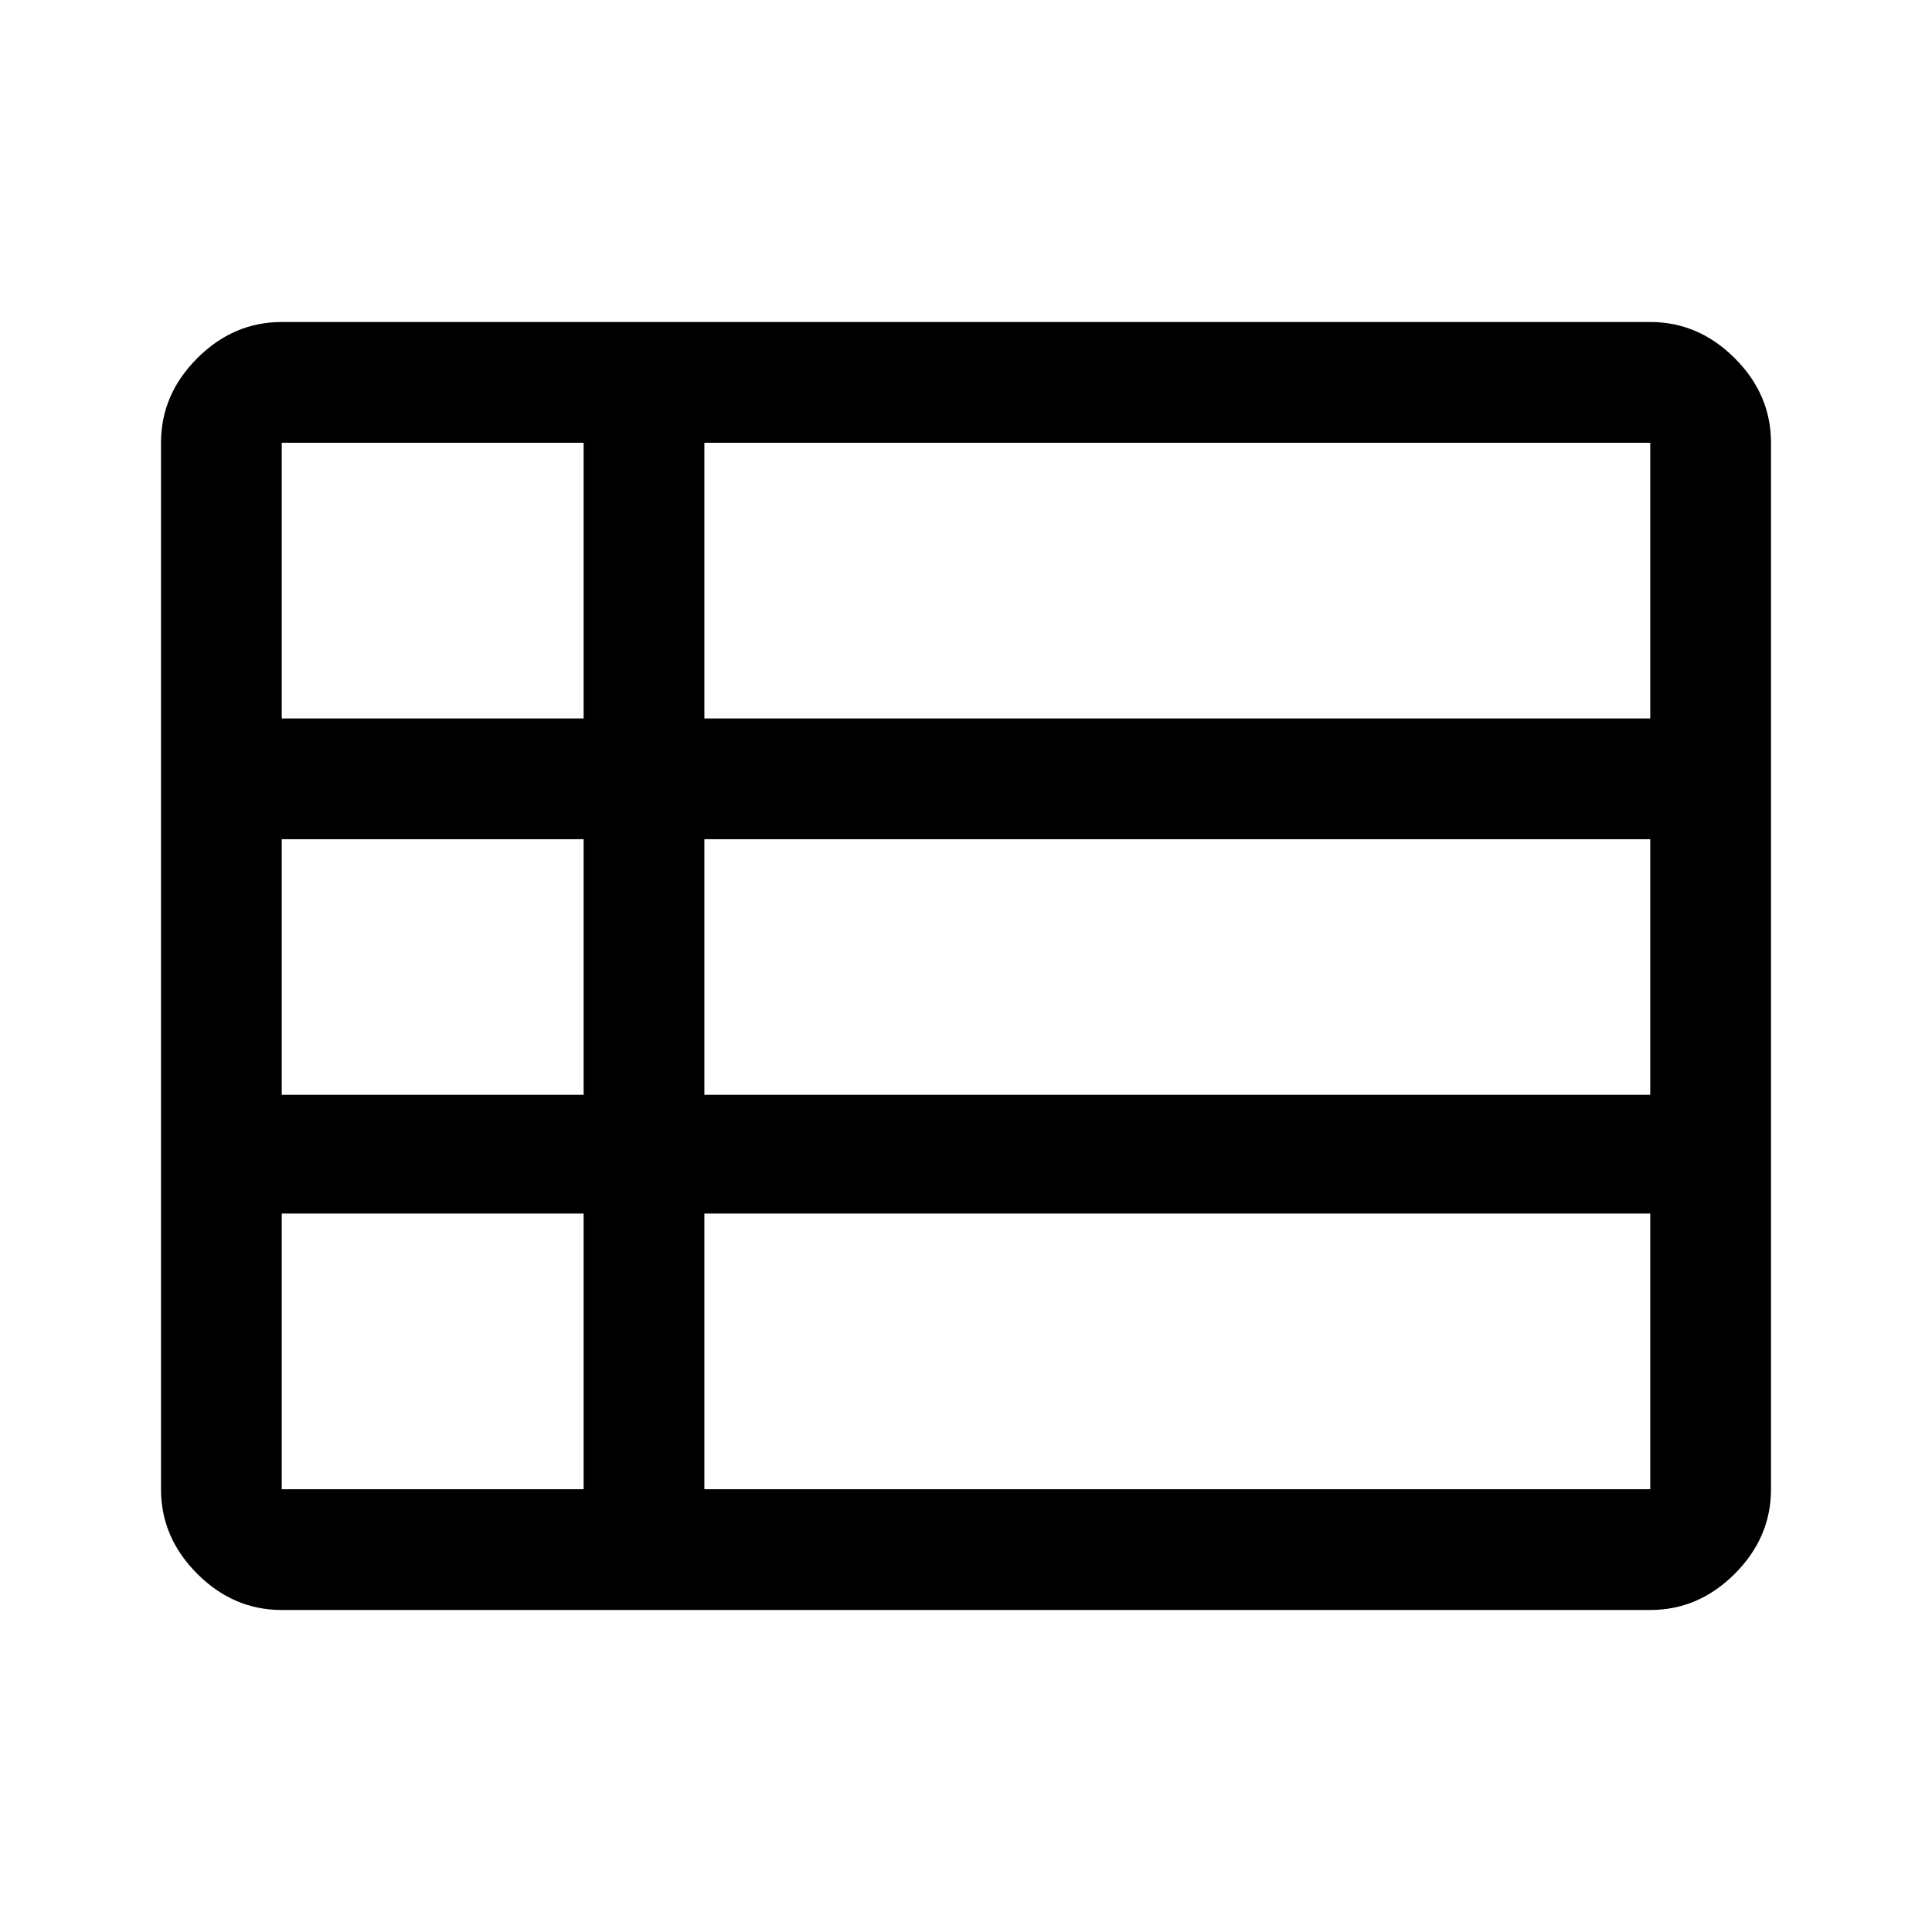
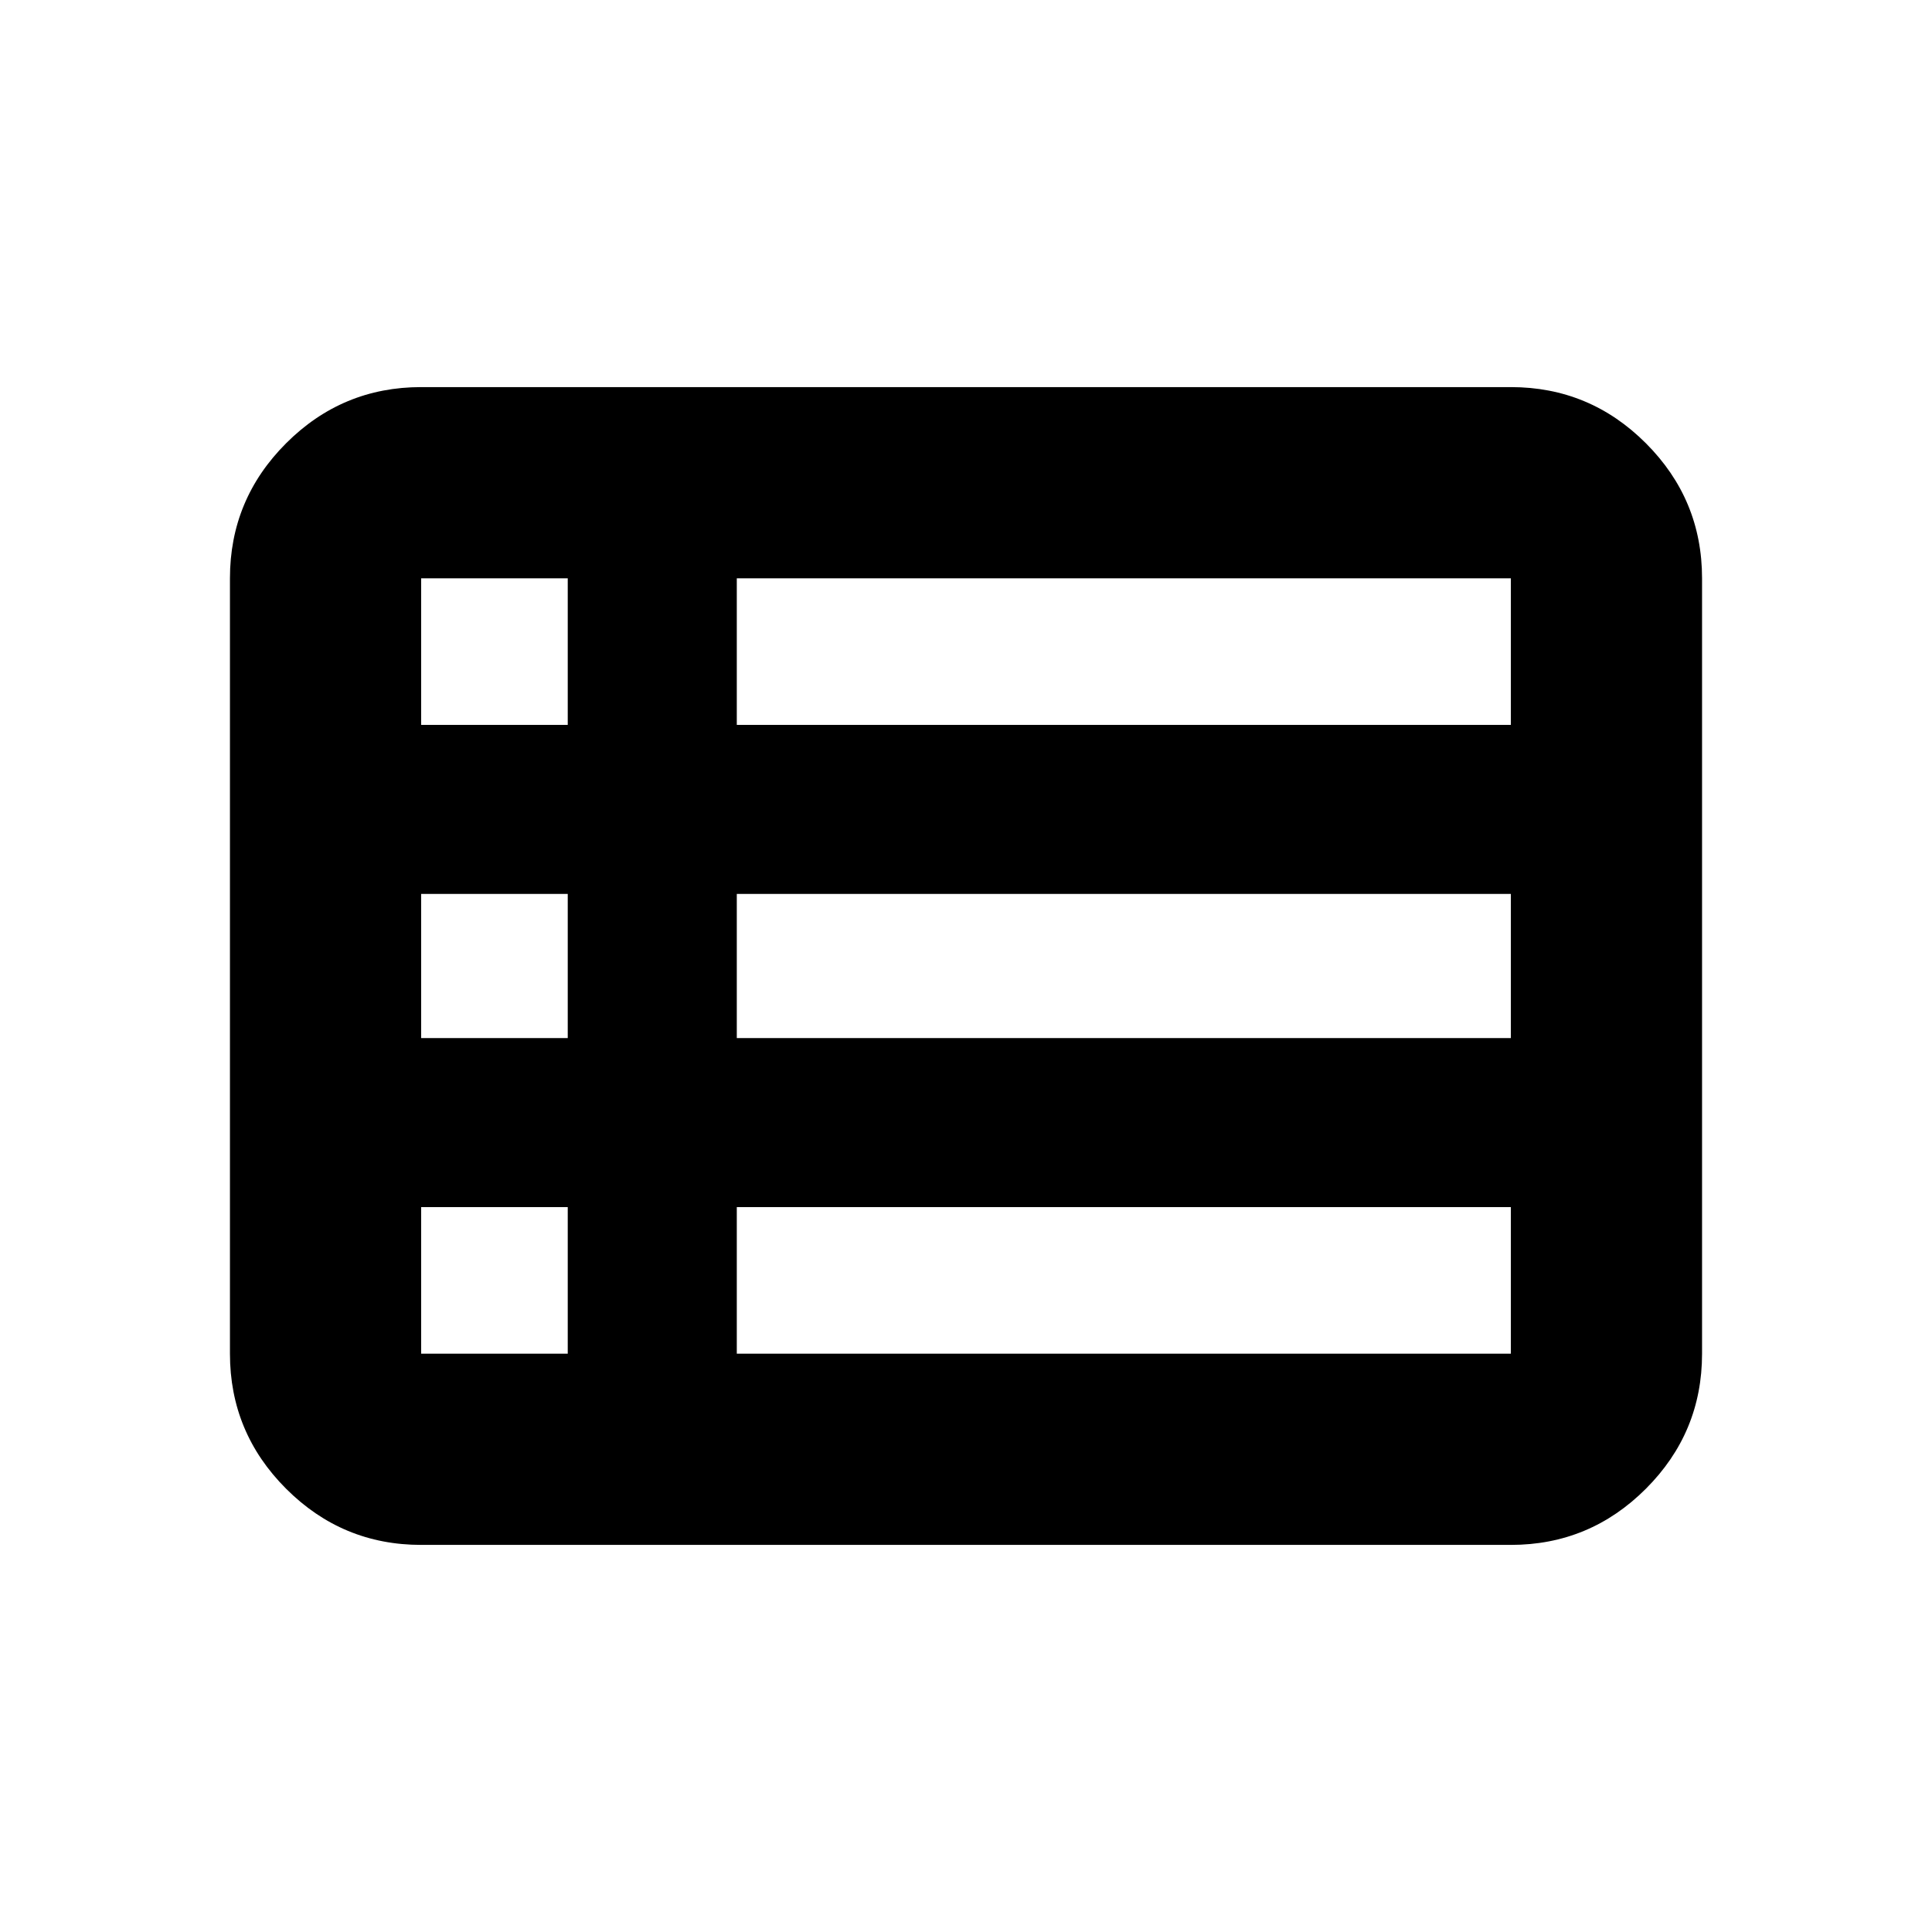
- <svg xmlns="http://www.w3.org/2000/svg" height="24" viewBox="0 96 960 960" width="24" fill="currentColor">
-   <path d="M350 836h470V699H350v137ZM140 453h150V316H140v137Zm0 187h150V513H140v127Zm0 196h150V699H140v137Zm210-196h470V513H350v127Zm0-187h470V316H350v137ZM140 896q-24 0-42-18t-18-42V316q0-24 18-42t42-18h680q24 0 42 18t18 42v520q0 24-18 42t-42 18H140Z" />
+ <svg xmlns="http://www.w3.org/2000/svg" fill="currentColor" height="20" viewBox="0 96 960 960" width="20">
+   <path d="M114.261 768.652V383.348q0-39.188 27.906-67.094 27.906-27.906 67.094-27.906h541.478q39.188 0 67.094 27.906 27.906 27.906 27.906 67.094v385.304q0 39.188-27.906 67.094-27.906 27.906-67.094 27.906H209.261q-39.188 0-67.094-27.906-27.906-27.906-27.906-67.094Zm95-312.456h72.848v-72.848h-72.848v72.848Zm156.848 0h384.63v-72.848h-384.63v72.848Zm0 155.608h384.63v-71.608h-384.63v71.608Zm0 156.848h384.63v-72.848h-384.63v72.848Zm-156.848 0h72.848v-72.848h-72.848v72.848Zm0-156.848h72.848v-71.608h-72.848v71.608Z" />
</svg>
